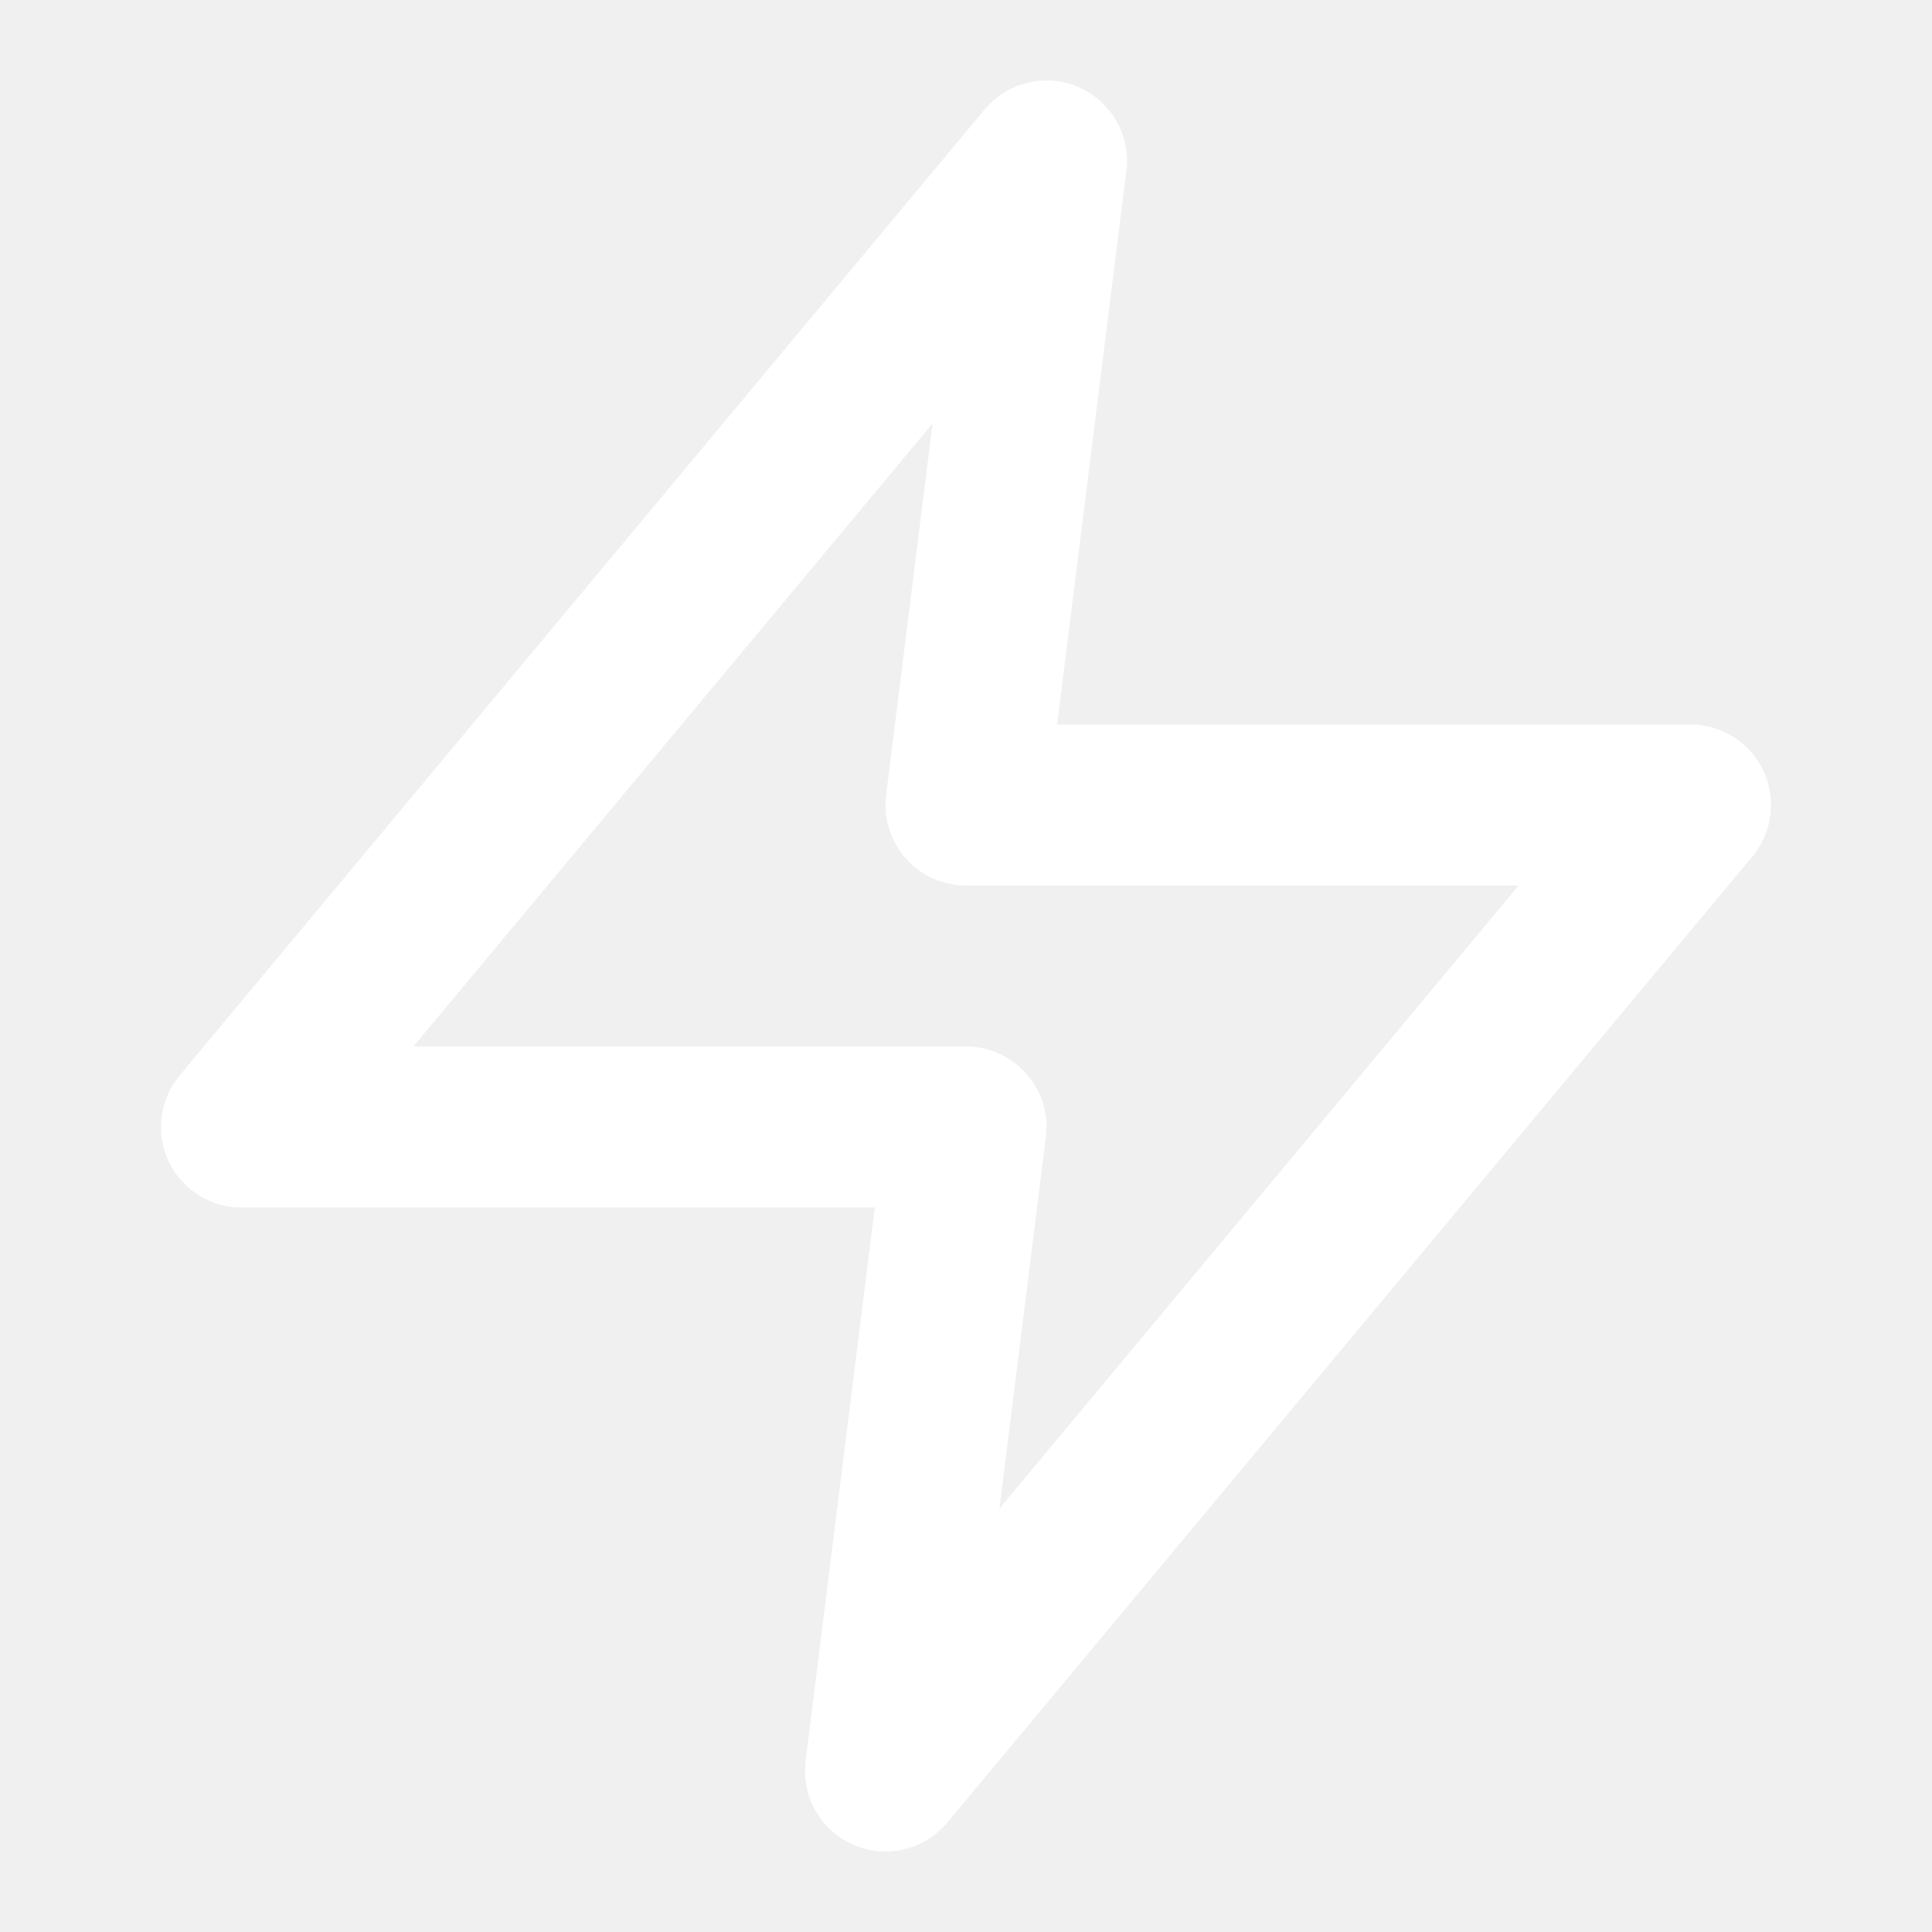
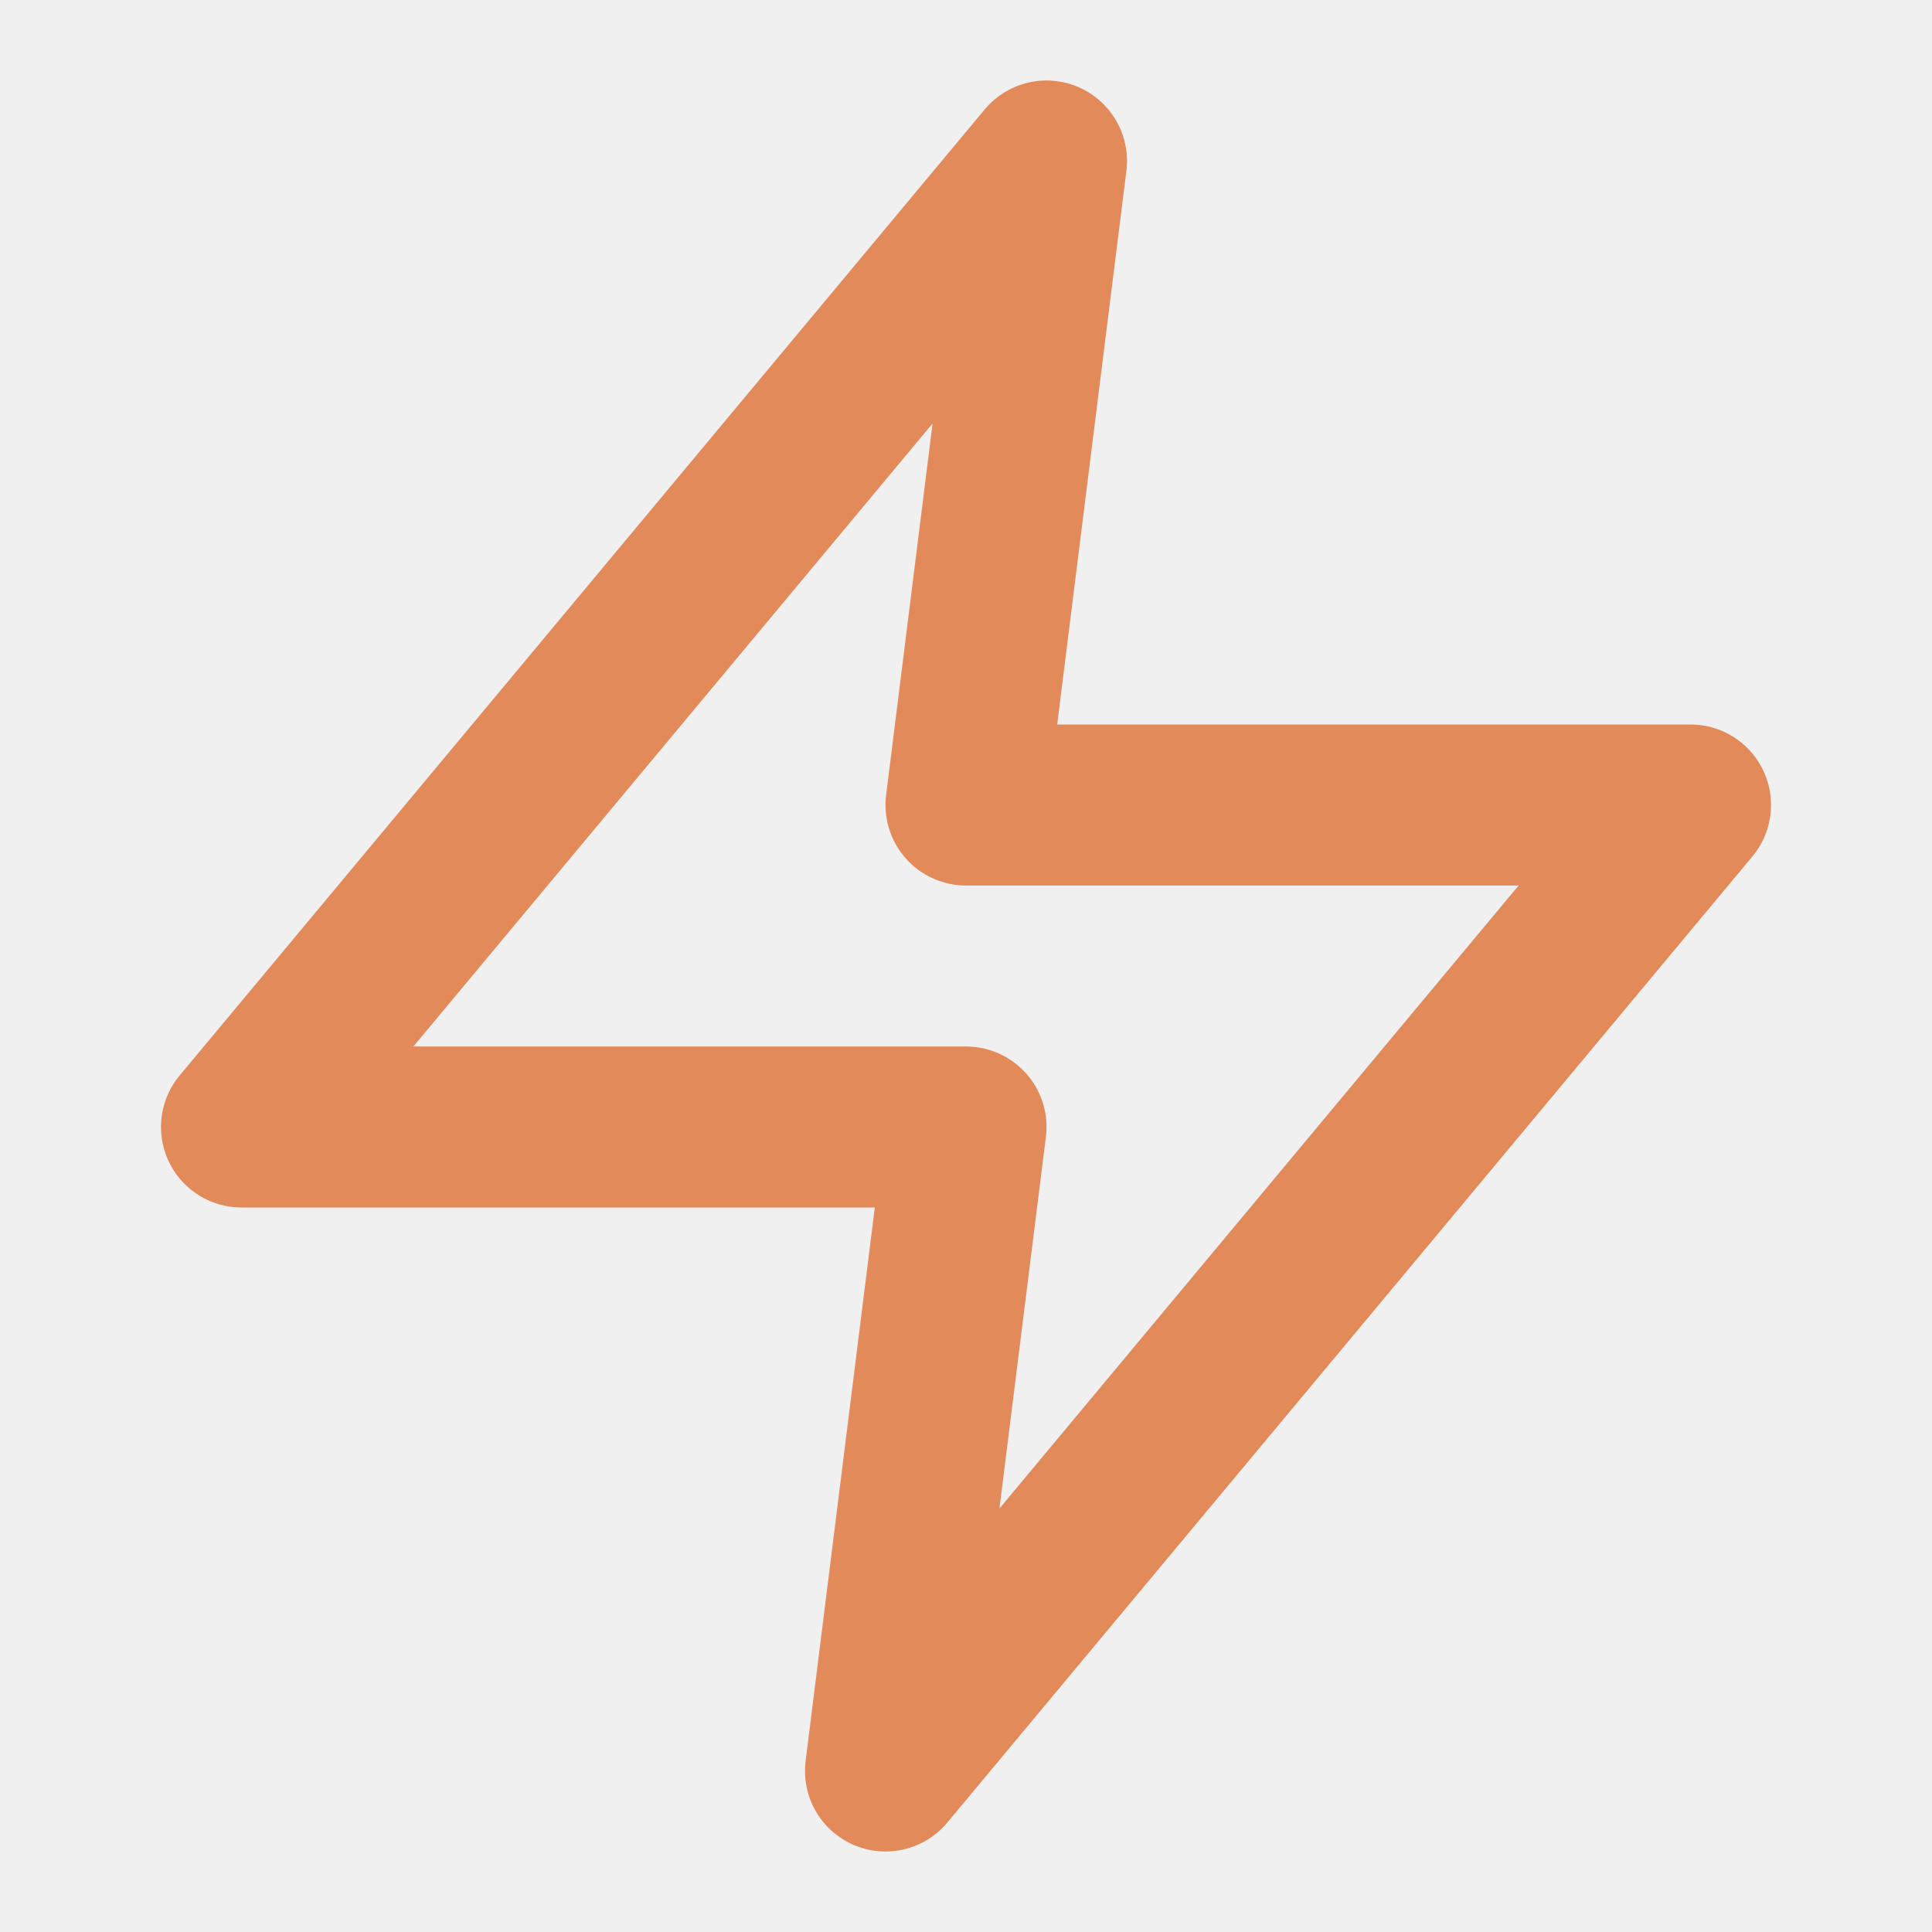
- <svg xmlns="http://www.w3.org/2000/svg" width="24" height="24" viewBox="0 0 24 24" fill="none" stroke="#ffffff" stroke-width="2" stroke-linecap="round" stroke-linejoin="round" class="feather feather-zap">
+ <svg xmlns="http://www.w3.org/2000/svg" width="24" height="24" viewBox="0 0 24 24" fill="none" stroke="#E38A5A" stroke-width="2" stroke-linecap="round" stroke-linejoin="round" class="feather feather-zap">
  <polygon points="13 2 3 14 12 14 11 22 21 10 12 10 13 2" />
</svg>
